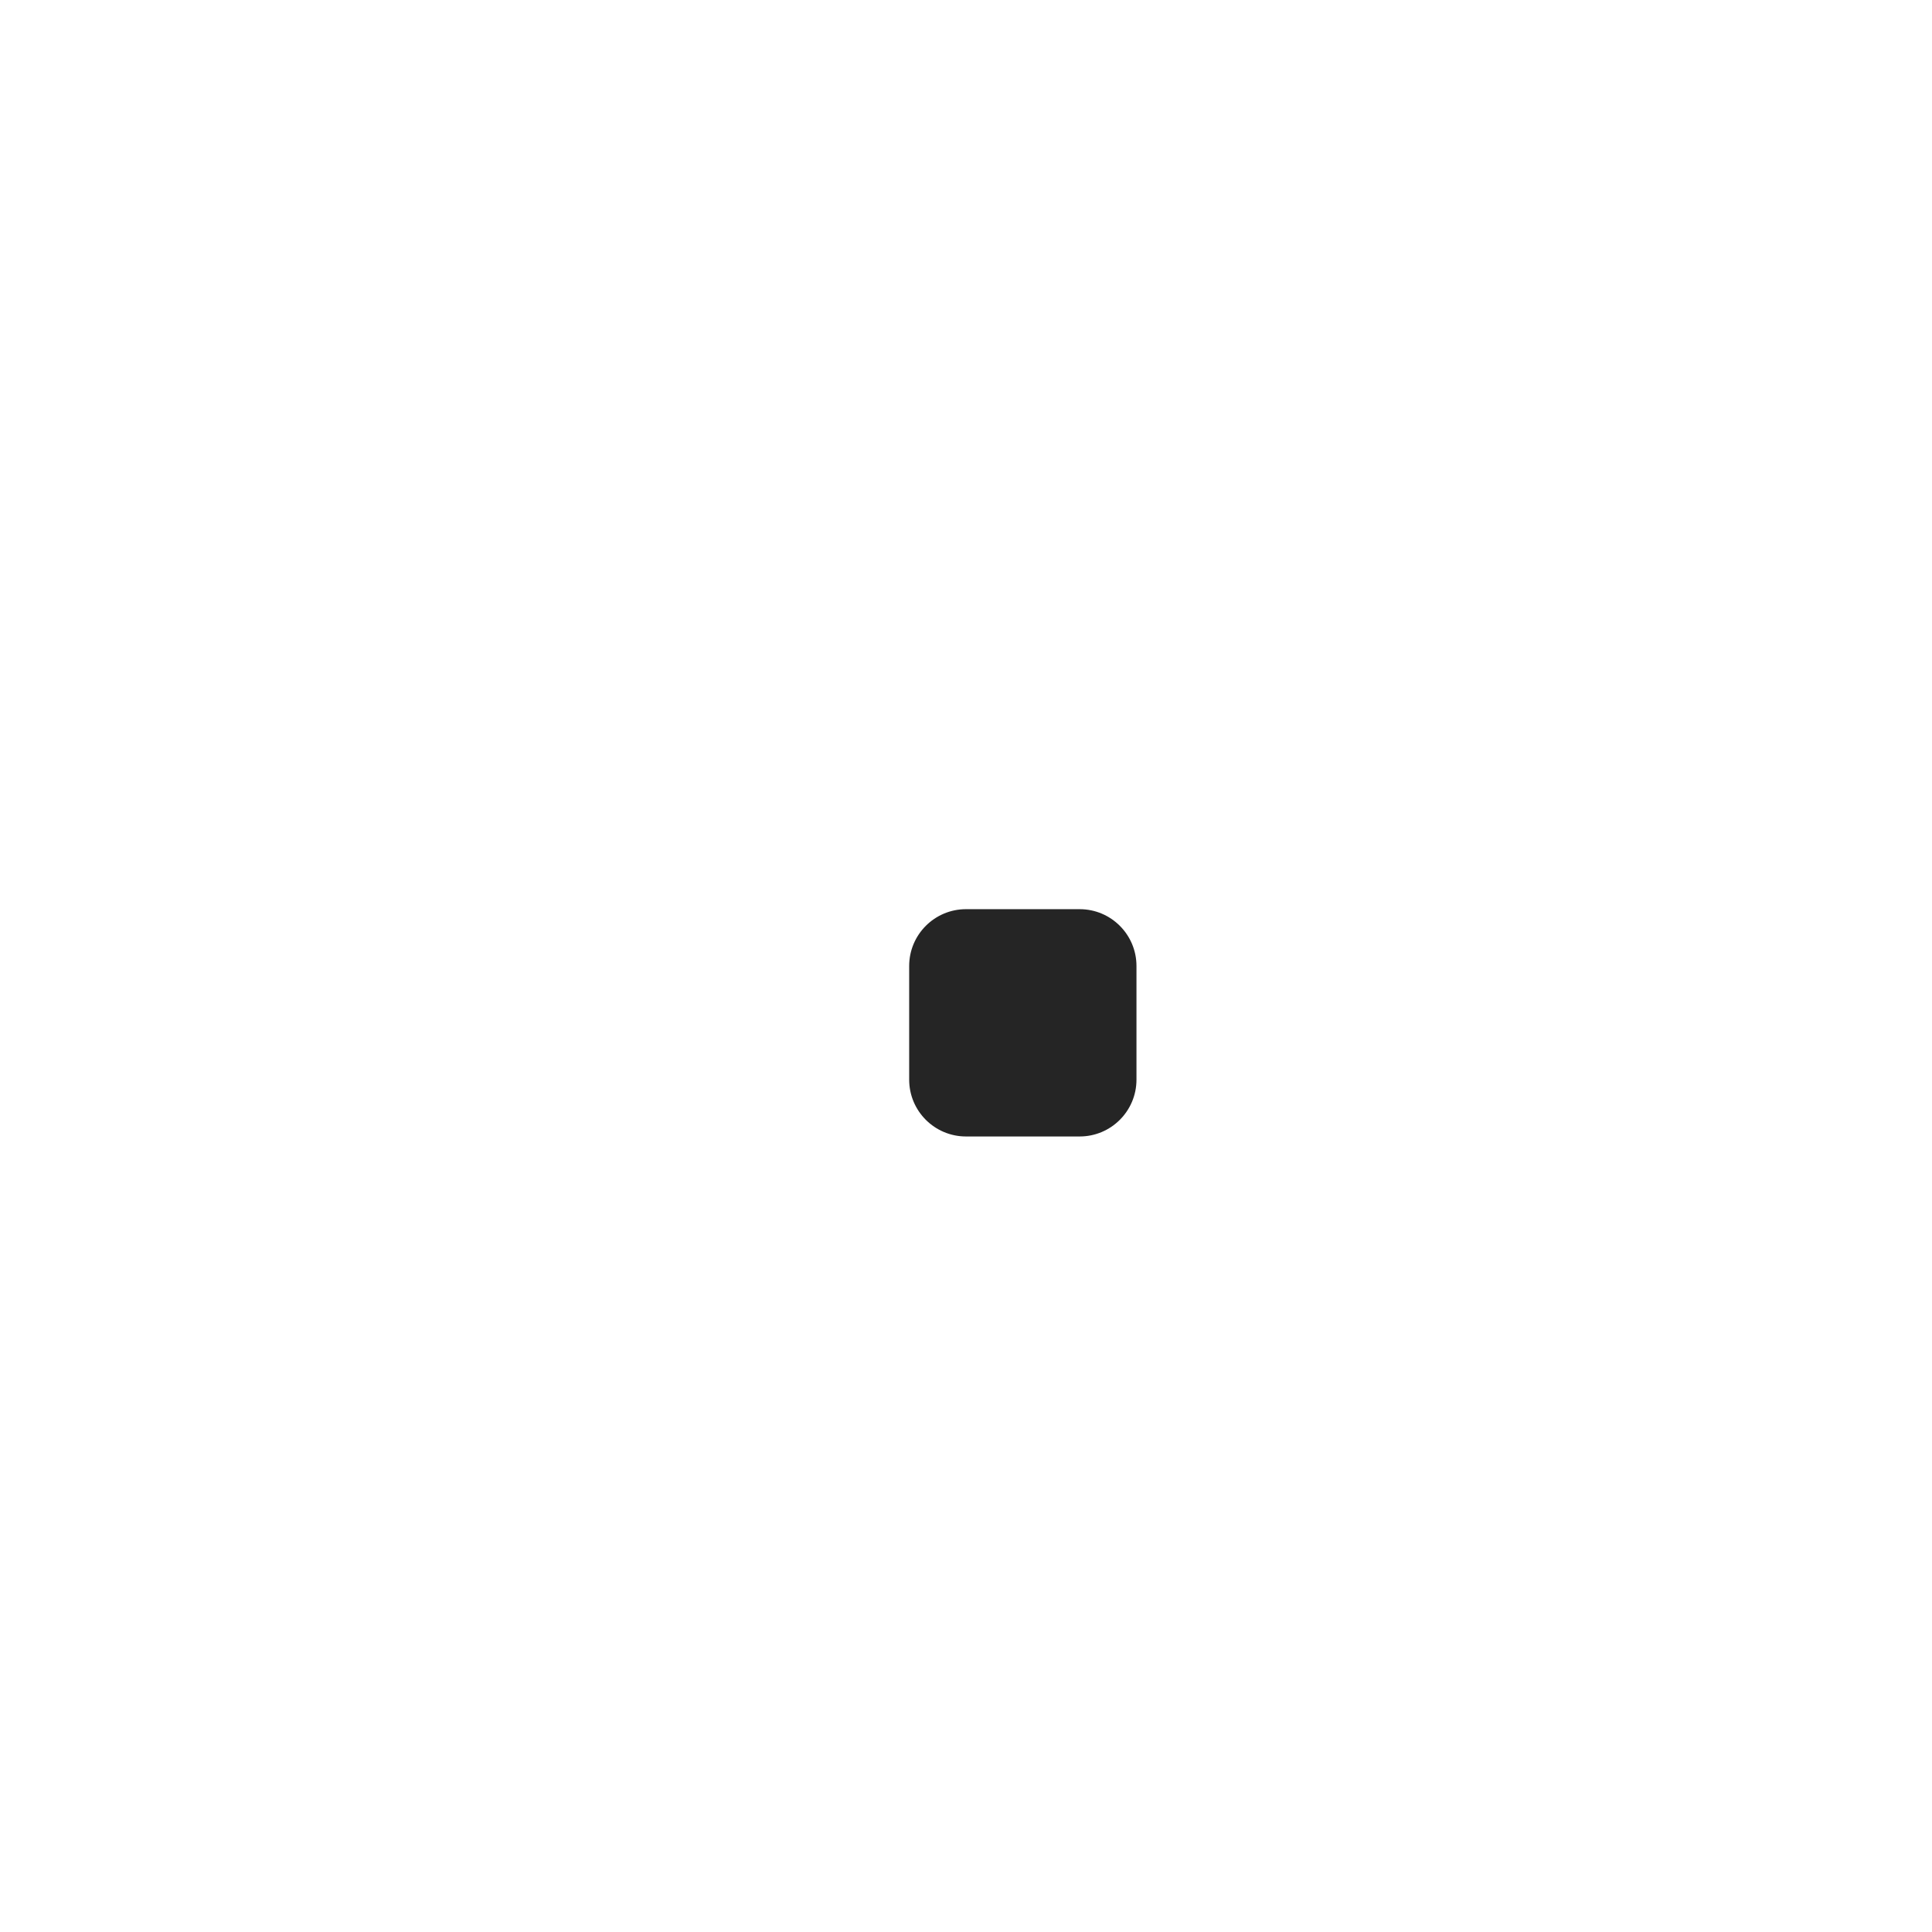
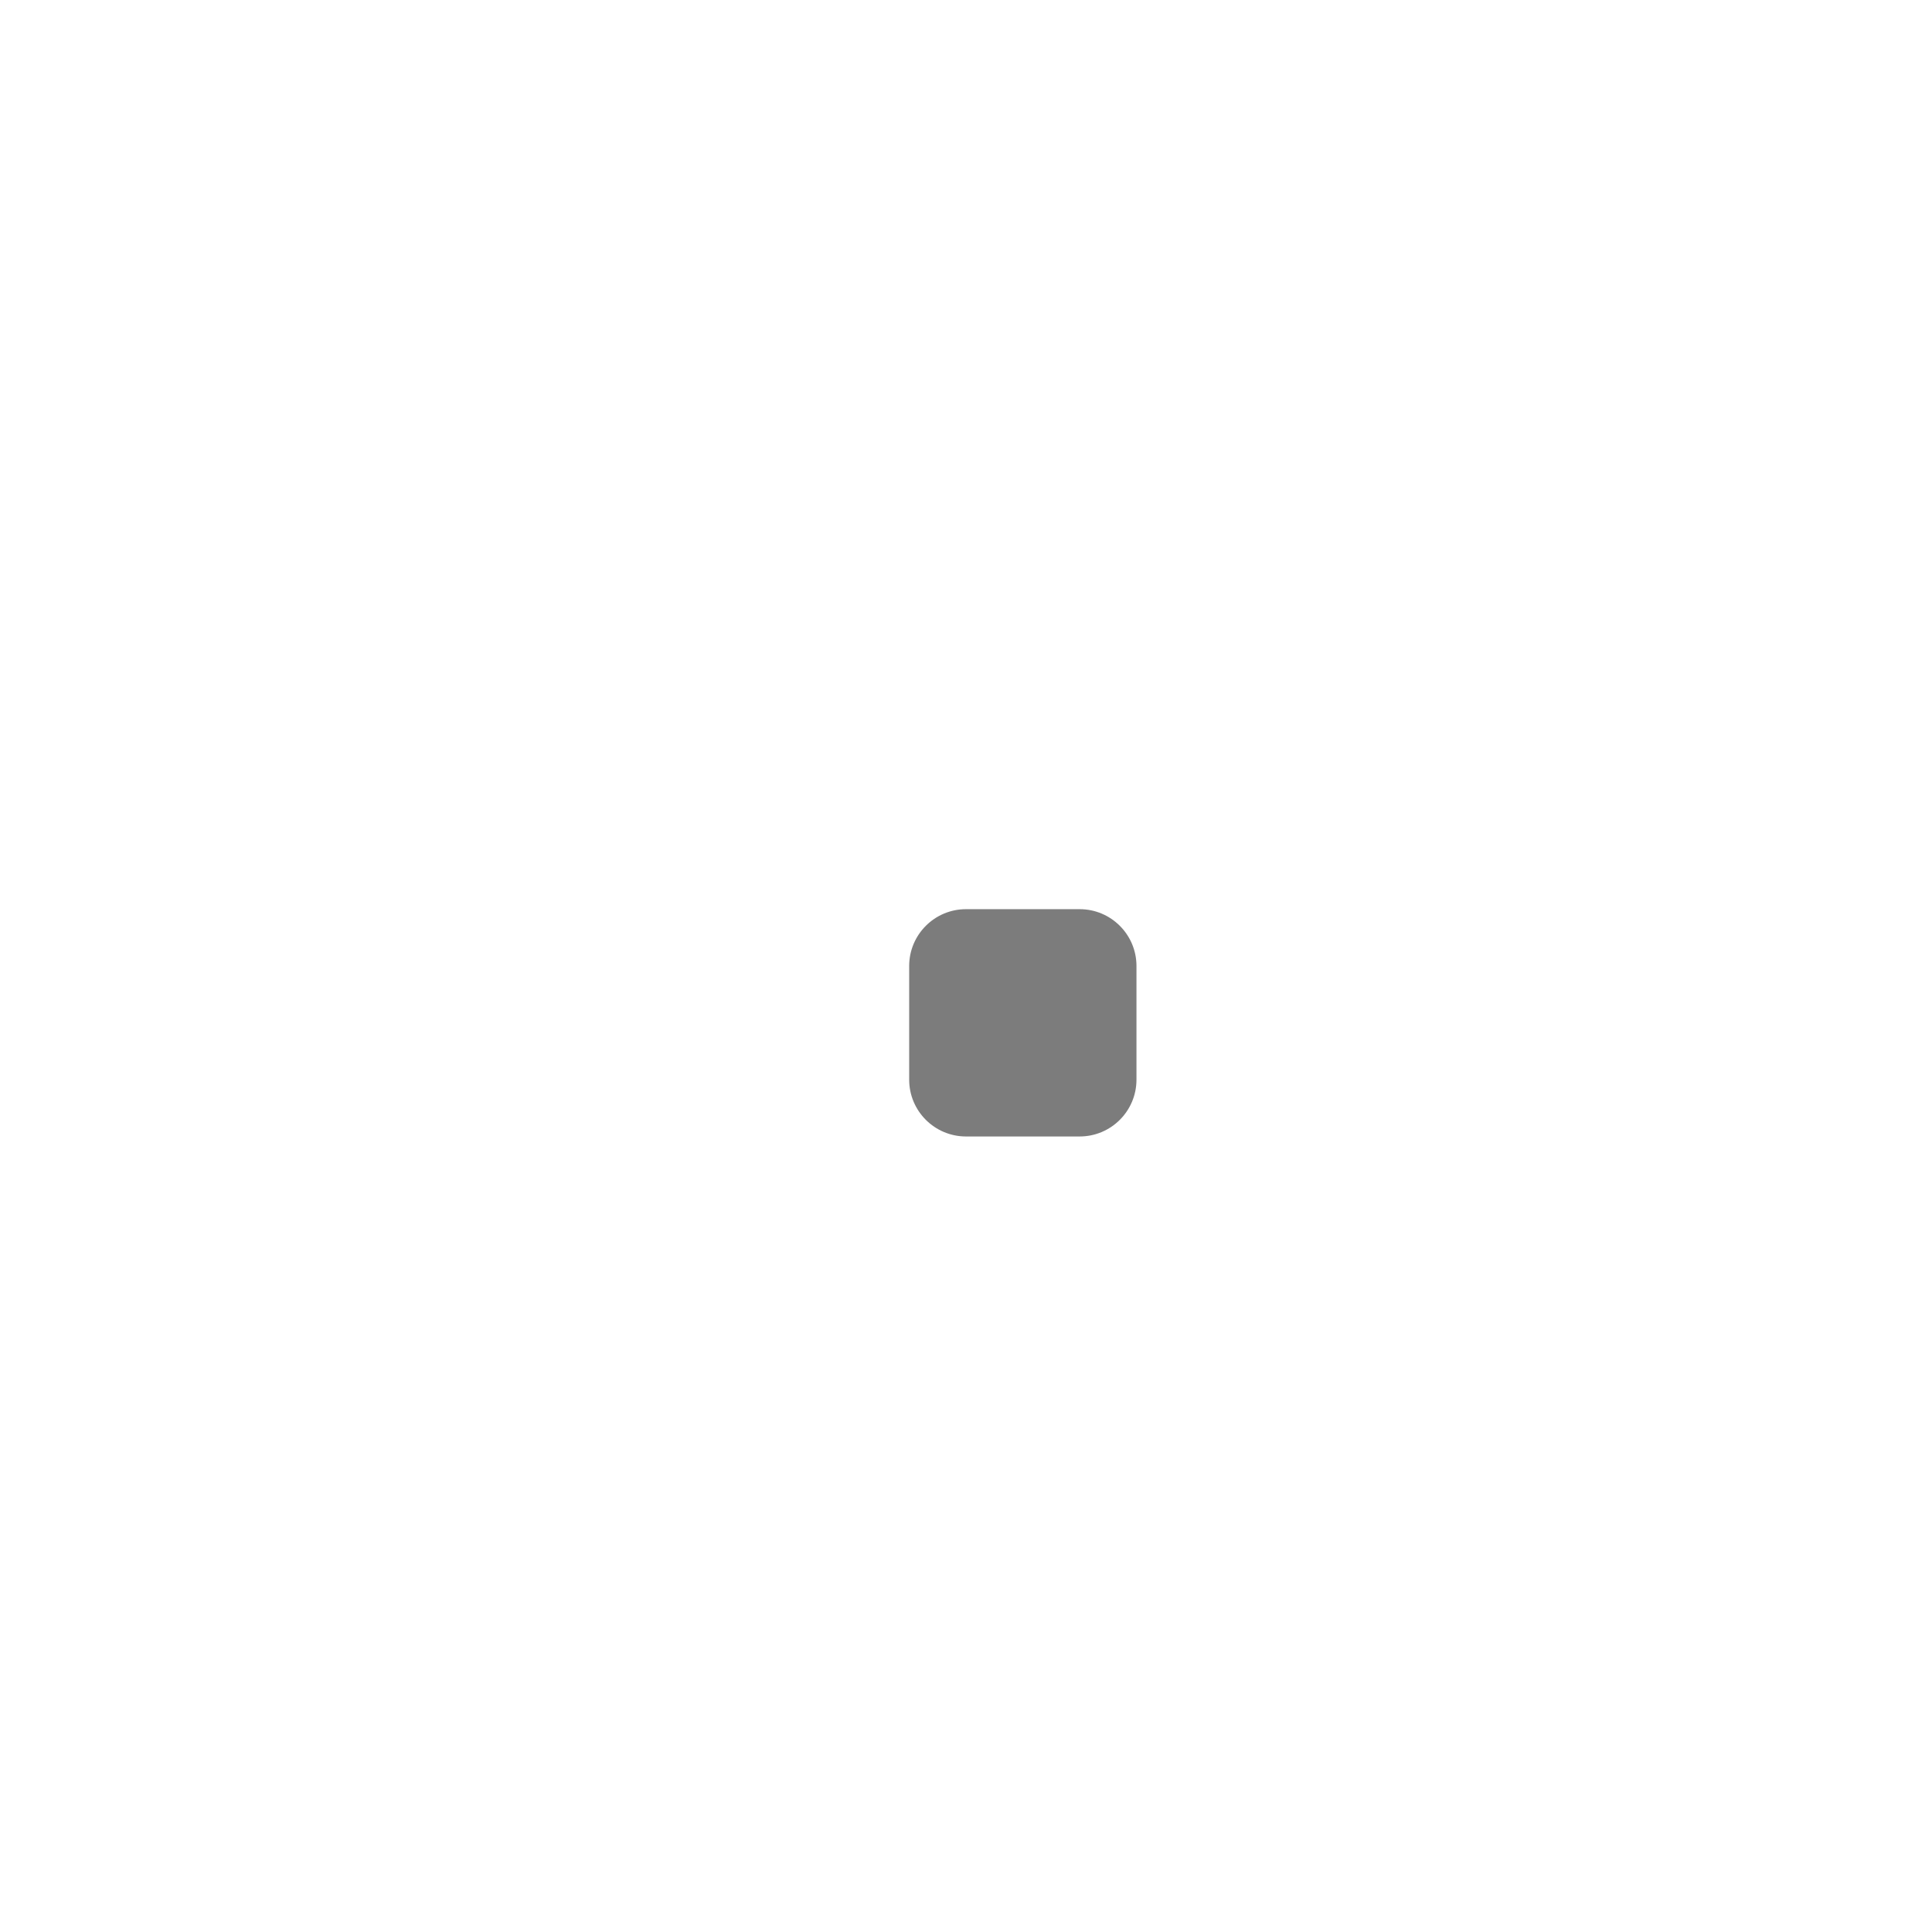
<svg xmlns="http://www.w3.org/2000/svg" width="17" height="17" viewBox="0 0 17 17">
  <defs>
    <clipPath id="clip-Custom_Size_1">
      <rect width="17" height="17" />
    </clipPath>
  </defs>
-   <g id="Custom_Size_1" data-name="Custom Size – 1" clip-path="url(#clip-Custom_Size_1)">
+   <g id="Custom_Size_1" data-name="Custom Size – 1" clip-path="url(#clip-Custom_Size_1)" opacity="0.6">
    <rect id="Rectangle_1" data-name="Rectangle 1" width="2" height="2" rx="0.5" transform="translate(8 8)" fill="#252525" />
  </g>
</svg>
